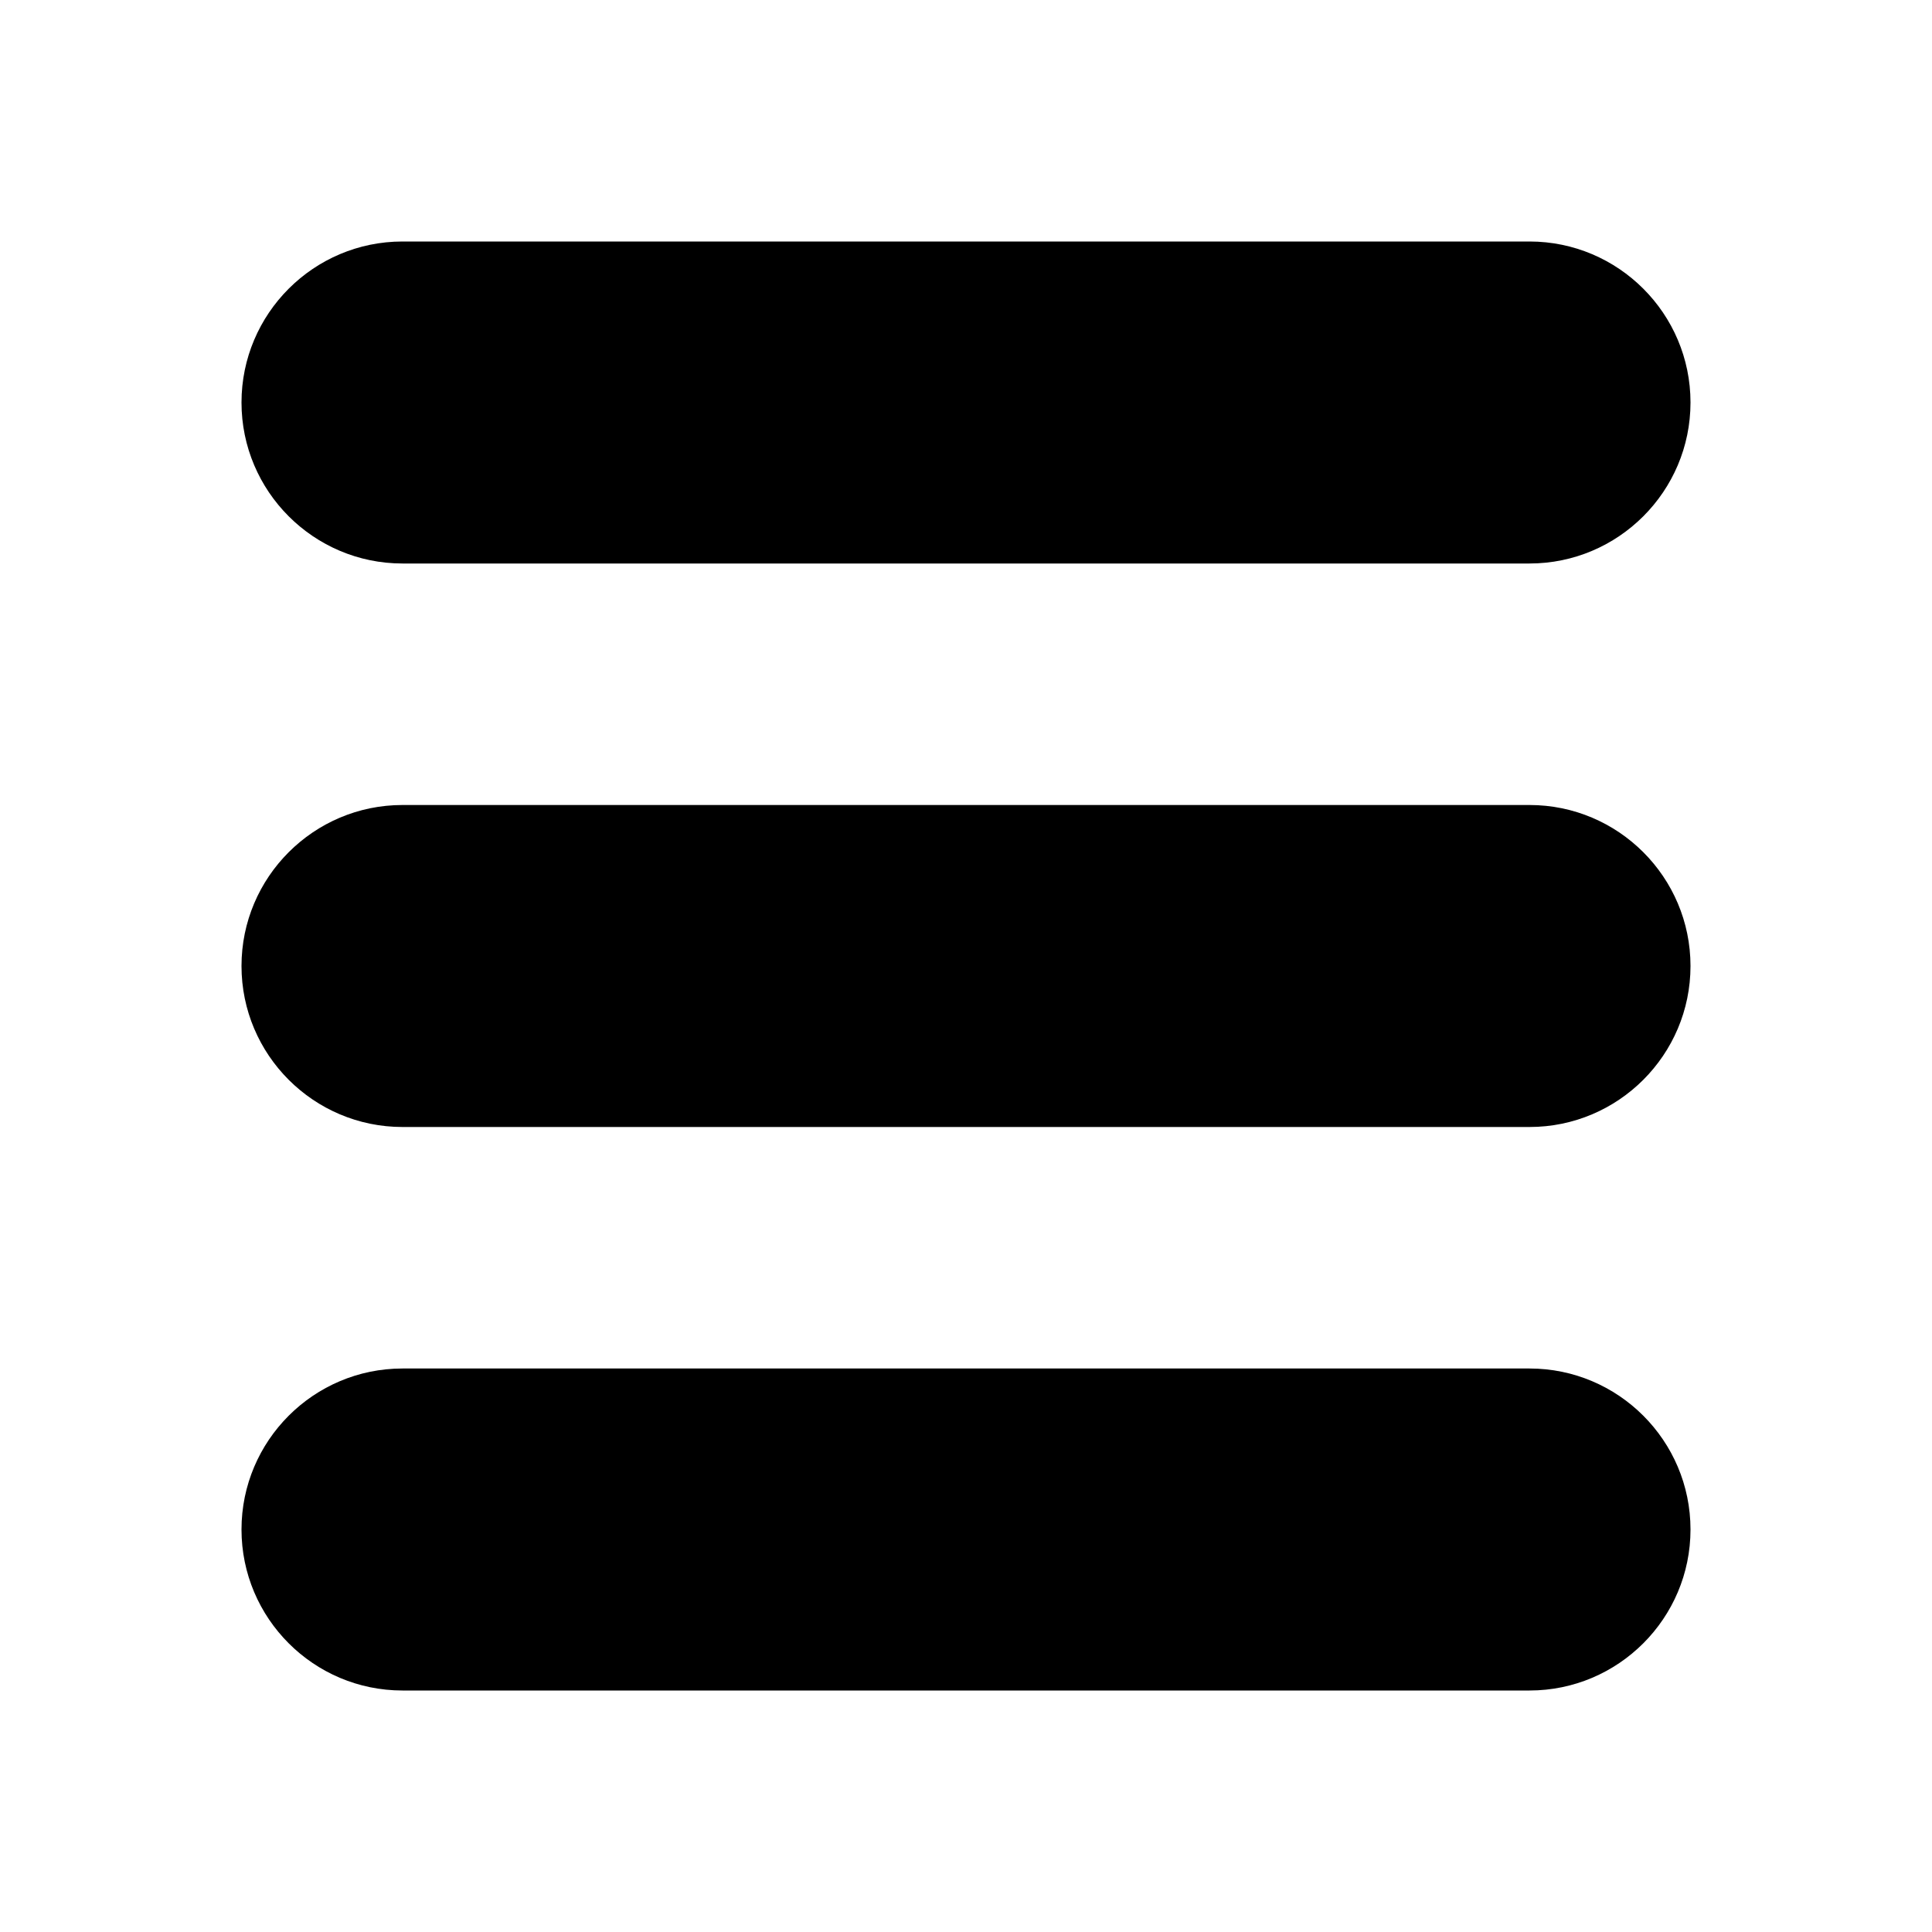
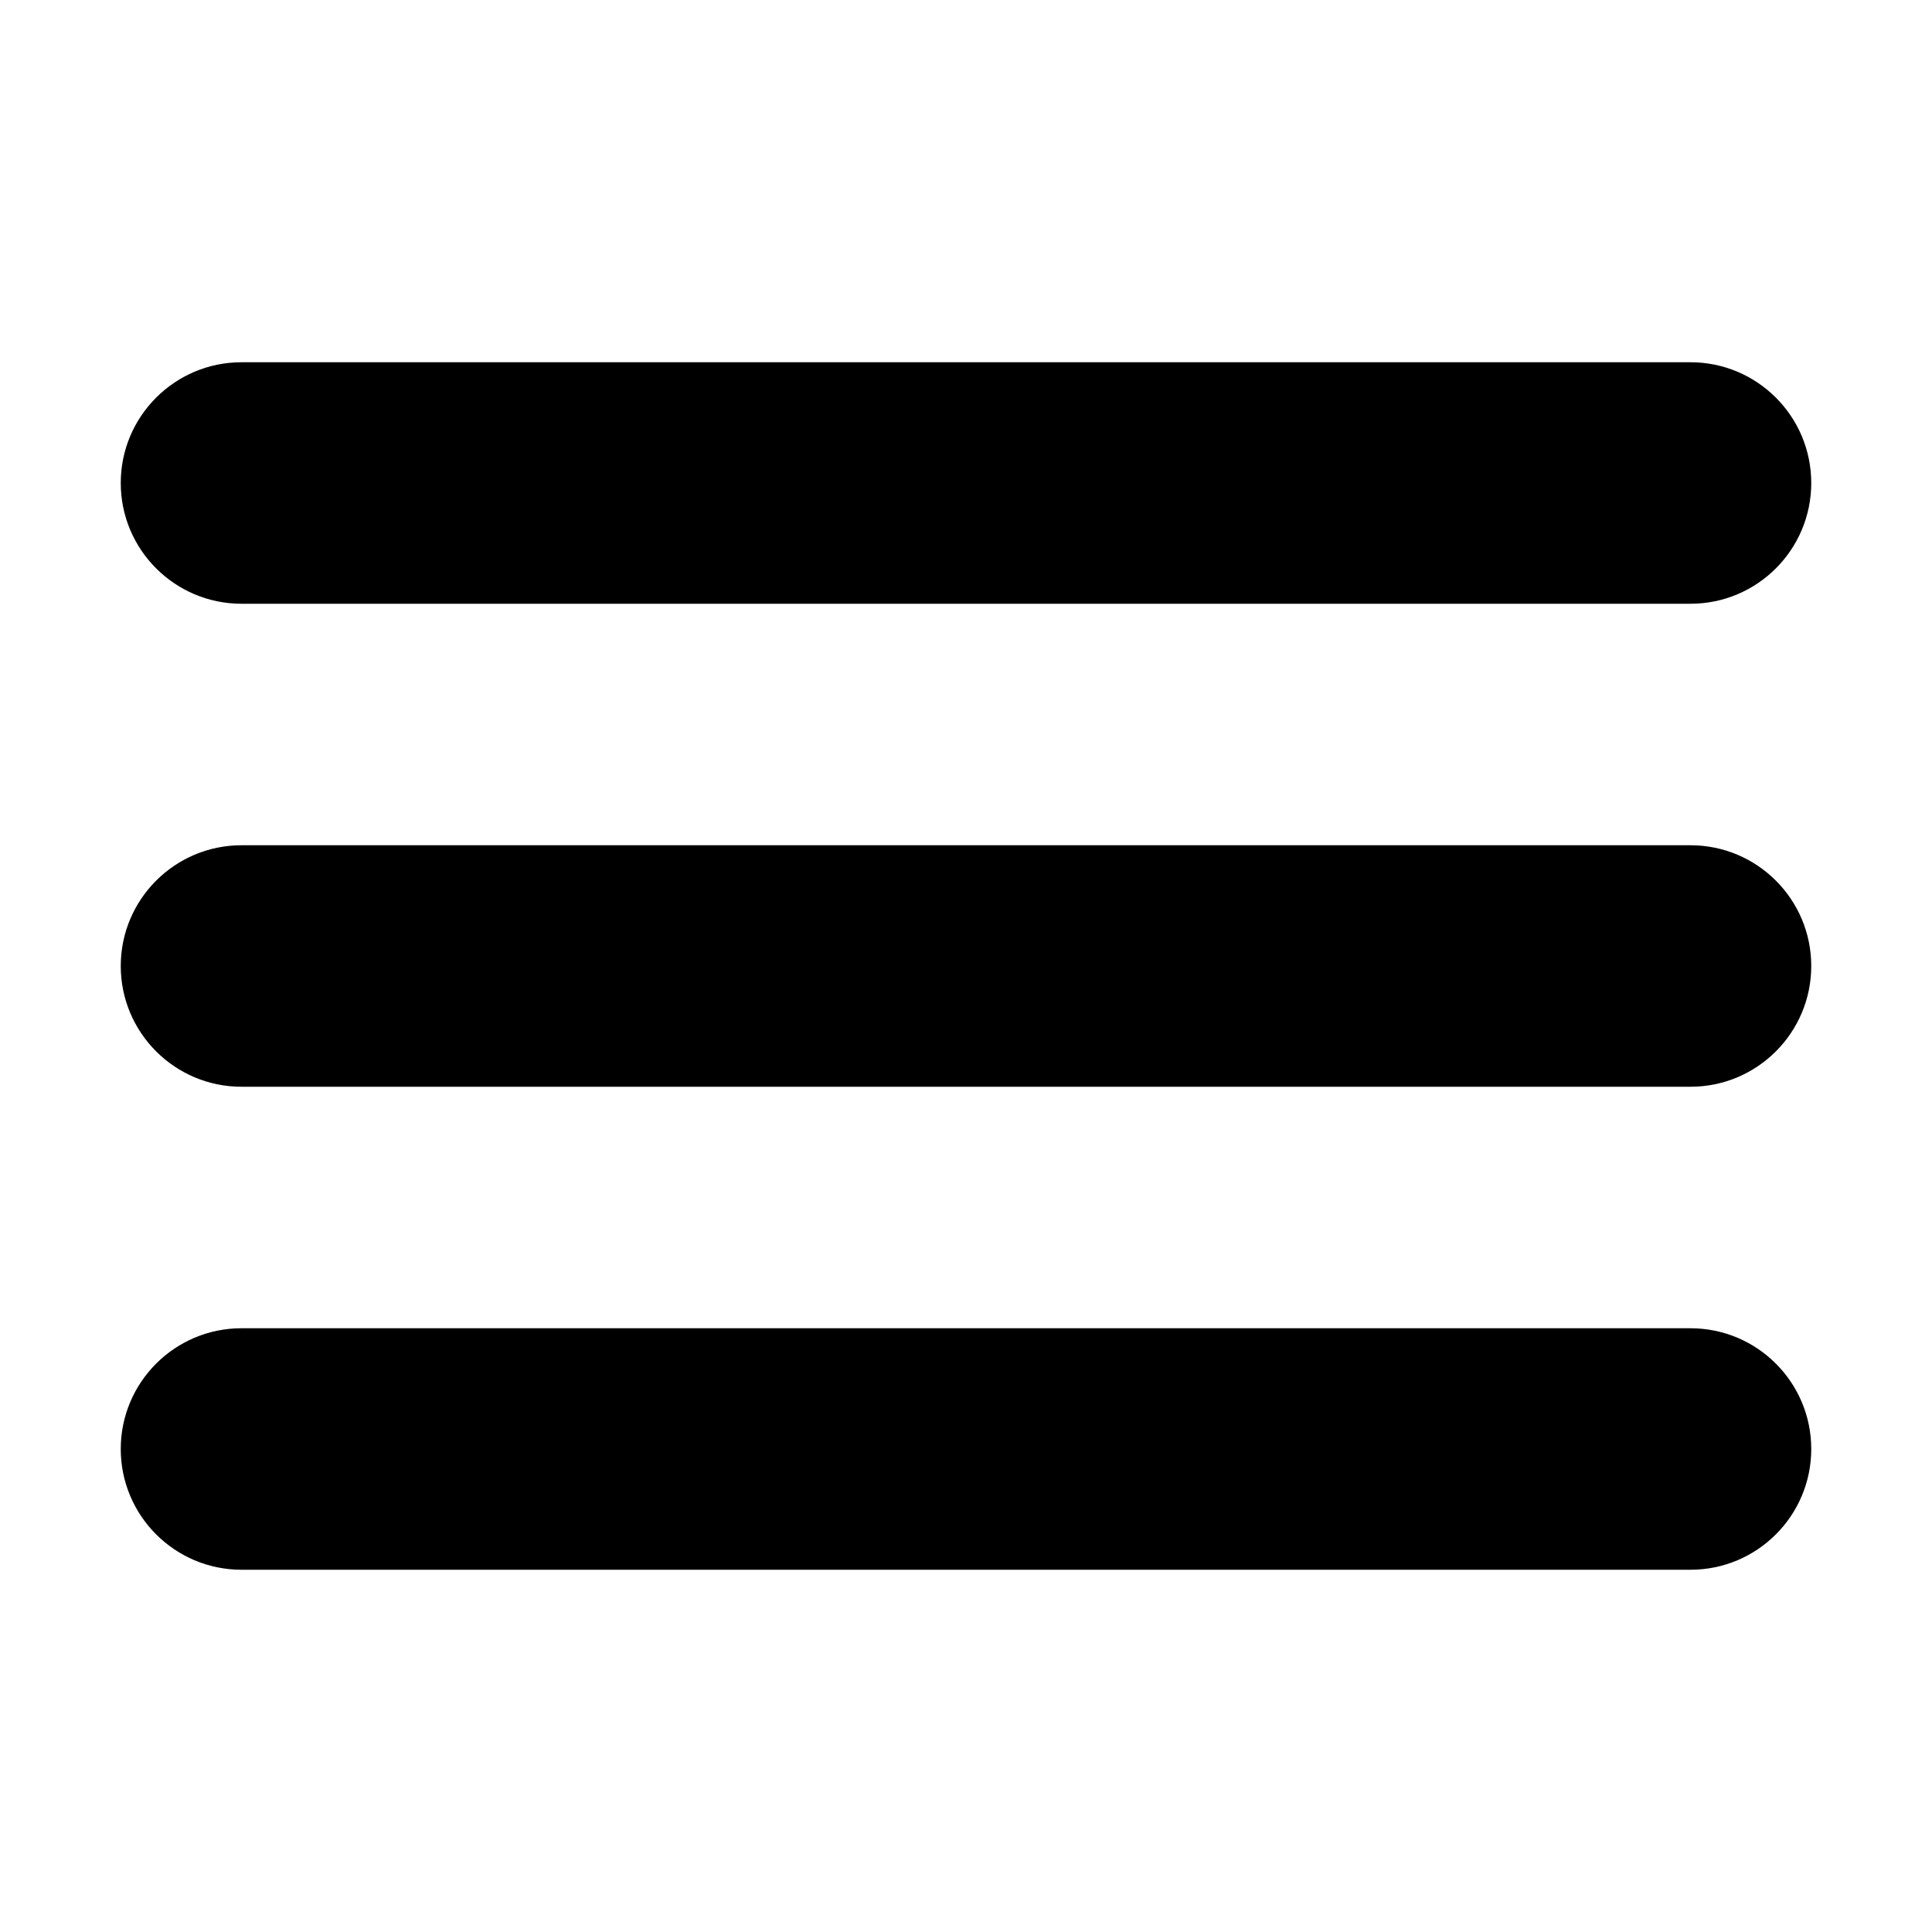
- <svg xmlns="http://www.w3.org/2000/svg" baseProfile="tiny" height="24px" id="Layer_1" version="1.2" viewBox="0 0 24 24" width="24px" xml:space="preserve">
-   <path d="M19,17H5c-1.103,0-2,0.897-2,2s0.897,2,2,2h14c1.103,0,2-0.897,2-2S20.103,17,19,17z" />
-   <path d="M19,10H5c-1.103,0-2,0.897-2,2s0.897,2,2,2h14c1.103,0,2-0.897,2-2S20.103,10,19,10z" />
-   <path d="M19,3H5C3.897,3,3,3.897,3,5s0.897,2,2,2h14c1.103,0,2-0.897,2-2S20.103,3,19,3z" />
+ <svg xmlns="http://www.w3.org/2000/svg" height="32px" id="Layer_1" style="enable-background:new 0 0 32 32;" version="1.1" viewBox="0 0 32 32" width="32px" xml:space="preserve">
+   <path d="M4,10h24c1.104,0,2-0.896,2-2s-0.896-2-2-2H4C2.896,6,2,6.896,2,8S2.896,10,4,10z M28,14H4c-1.104,0-2,0.896-2,2  s0.896,2,2,2h24c1.104,0,2-0.896,2-2S29.104,14,28,14z M28,22H4c-1.104,0-2,0.896-2,2s0.896,2,2,2h24c1.104,0,2-0.896,2-2  S29.104,22,28,22z" />
</svg>
